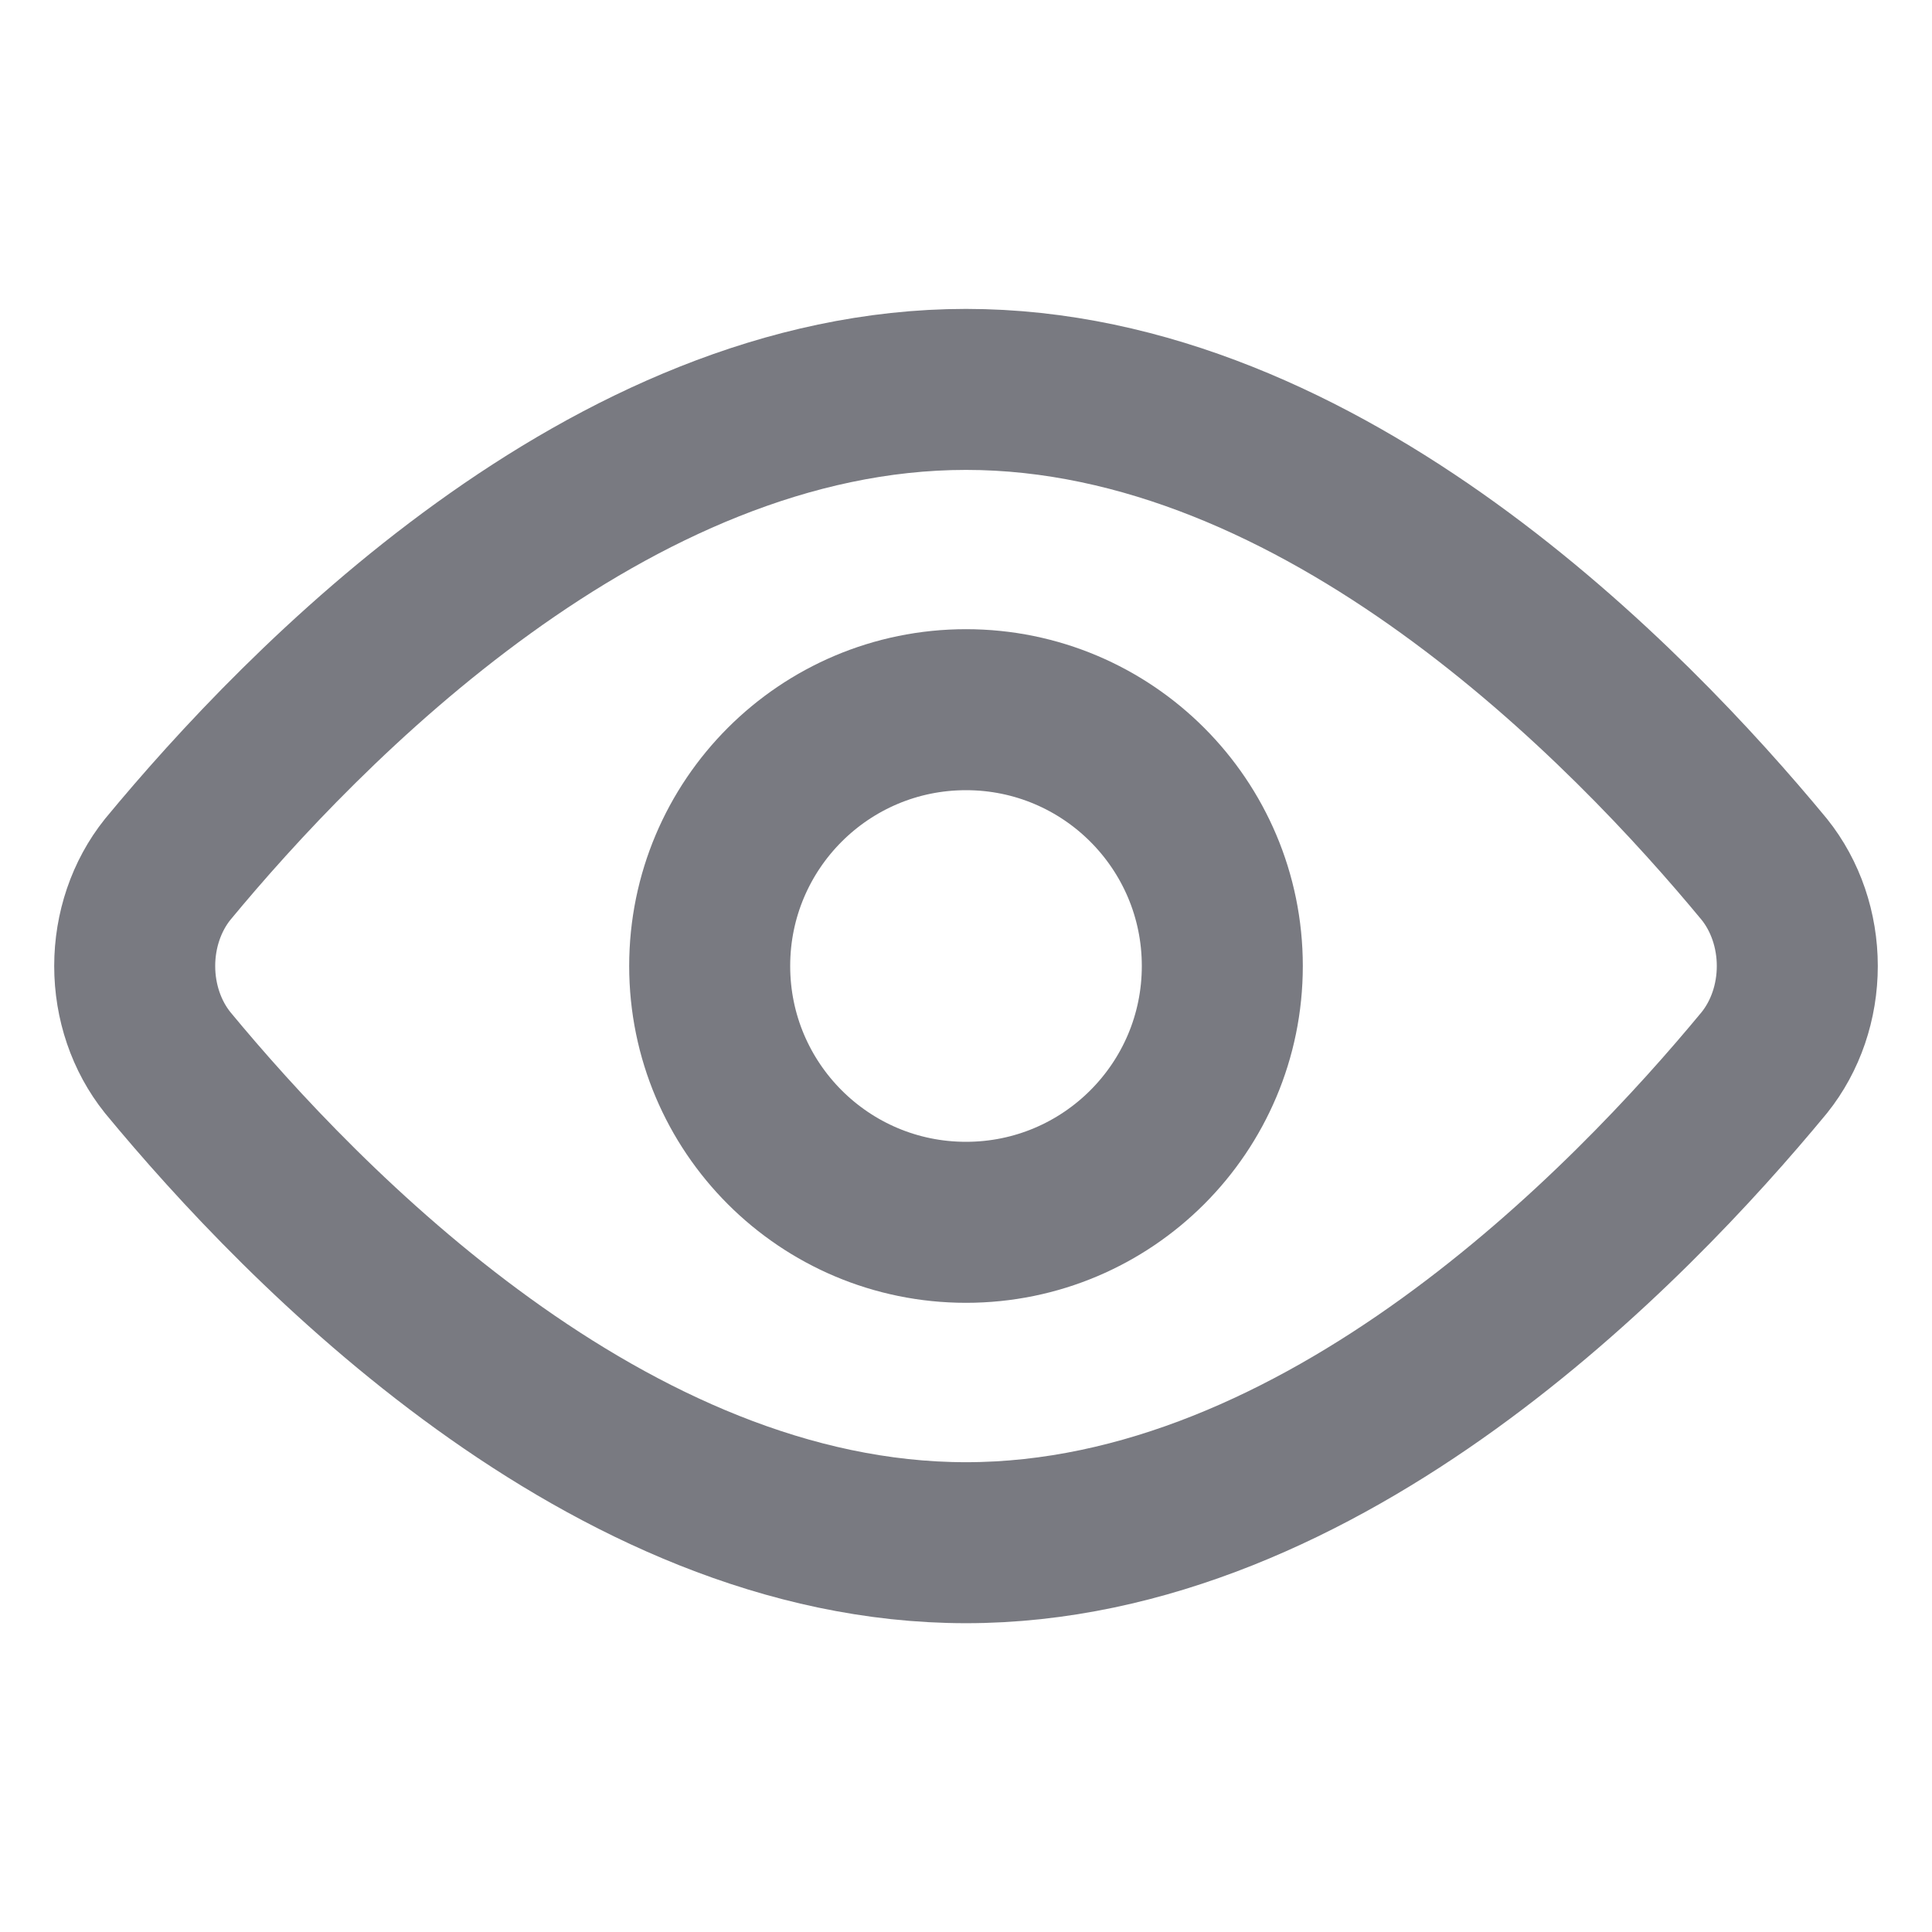
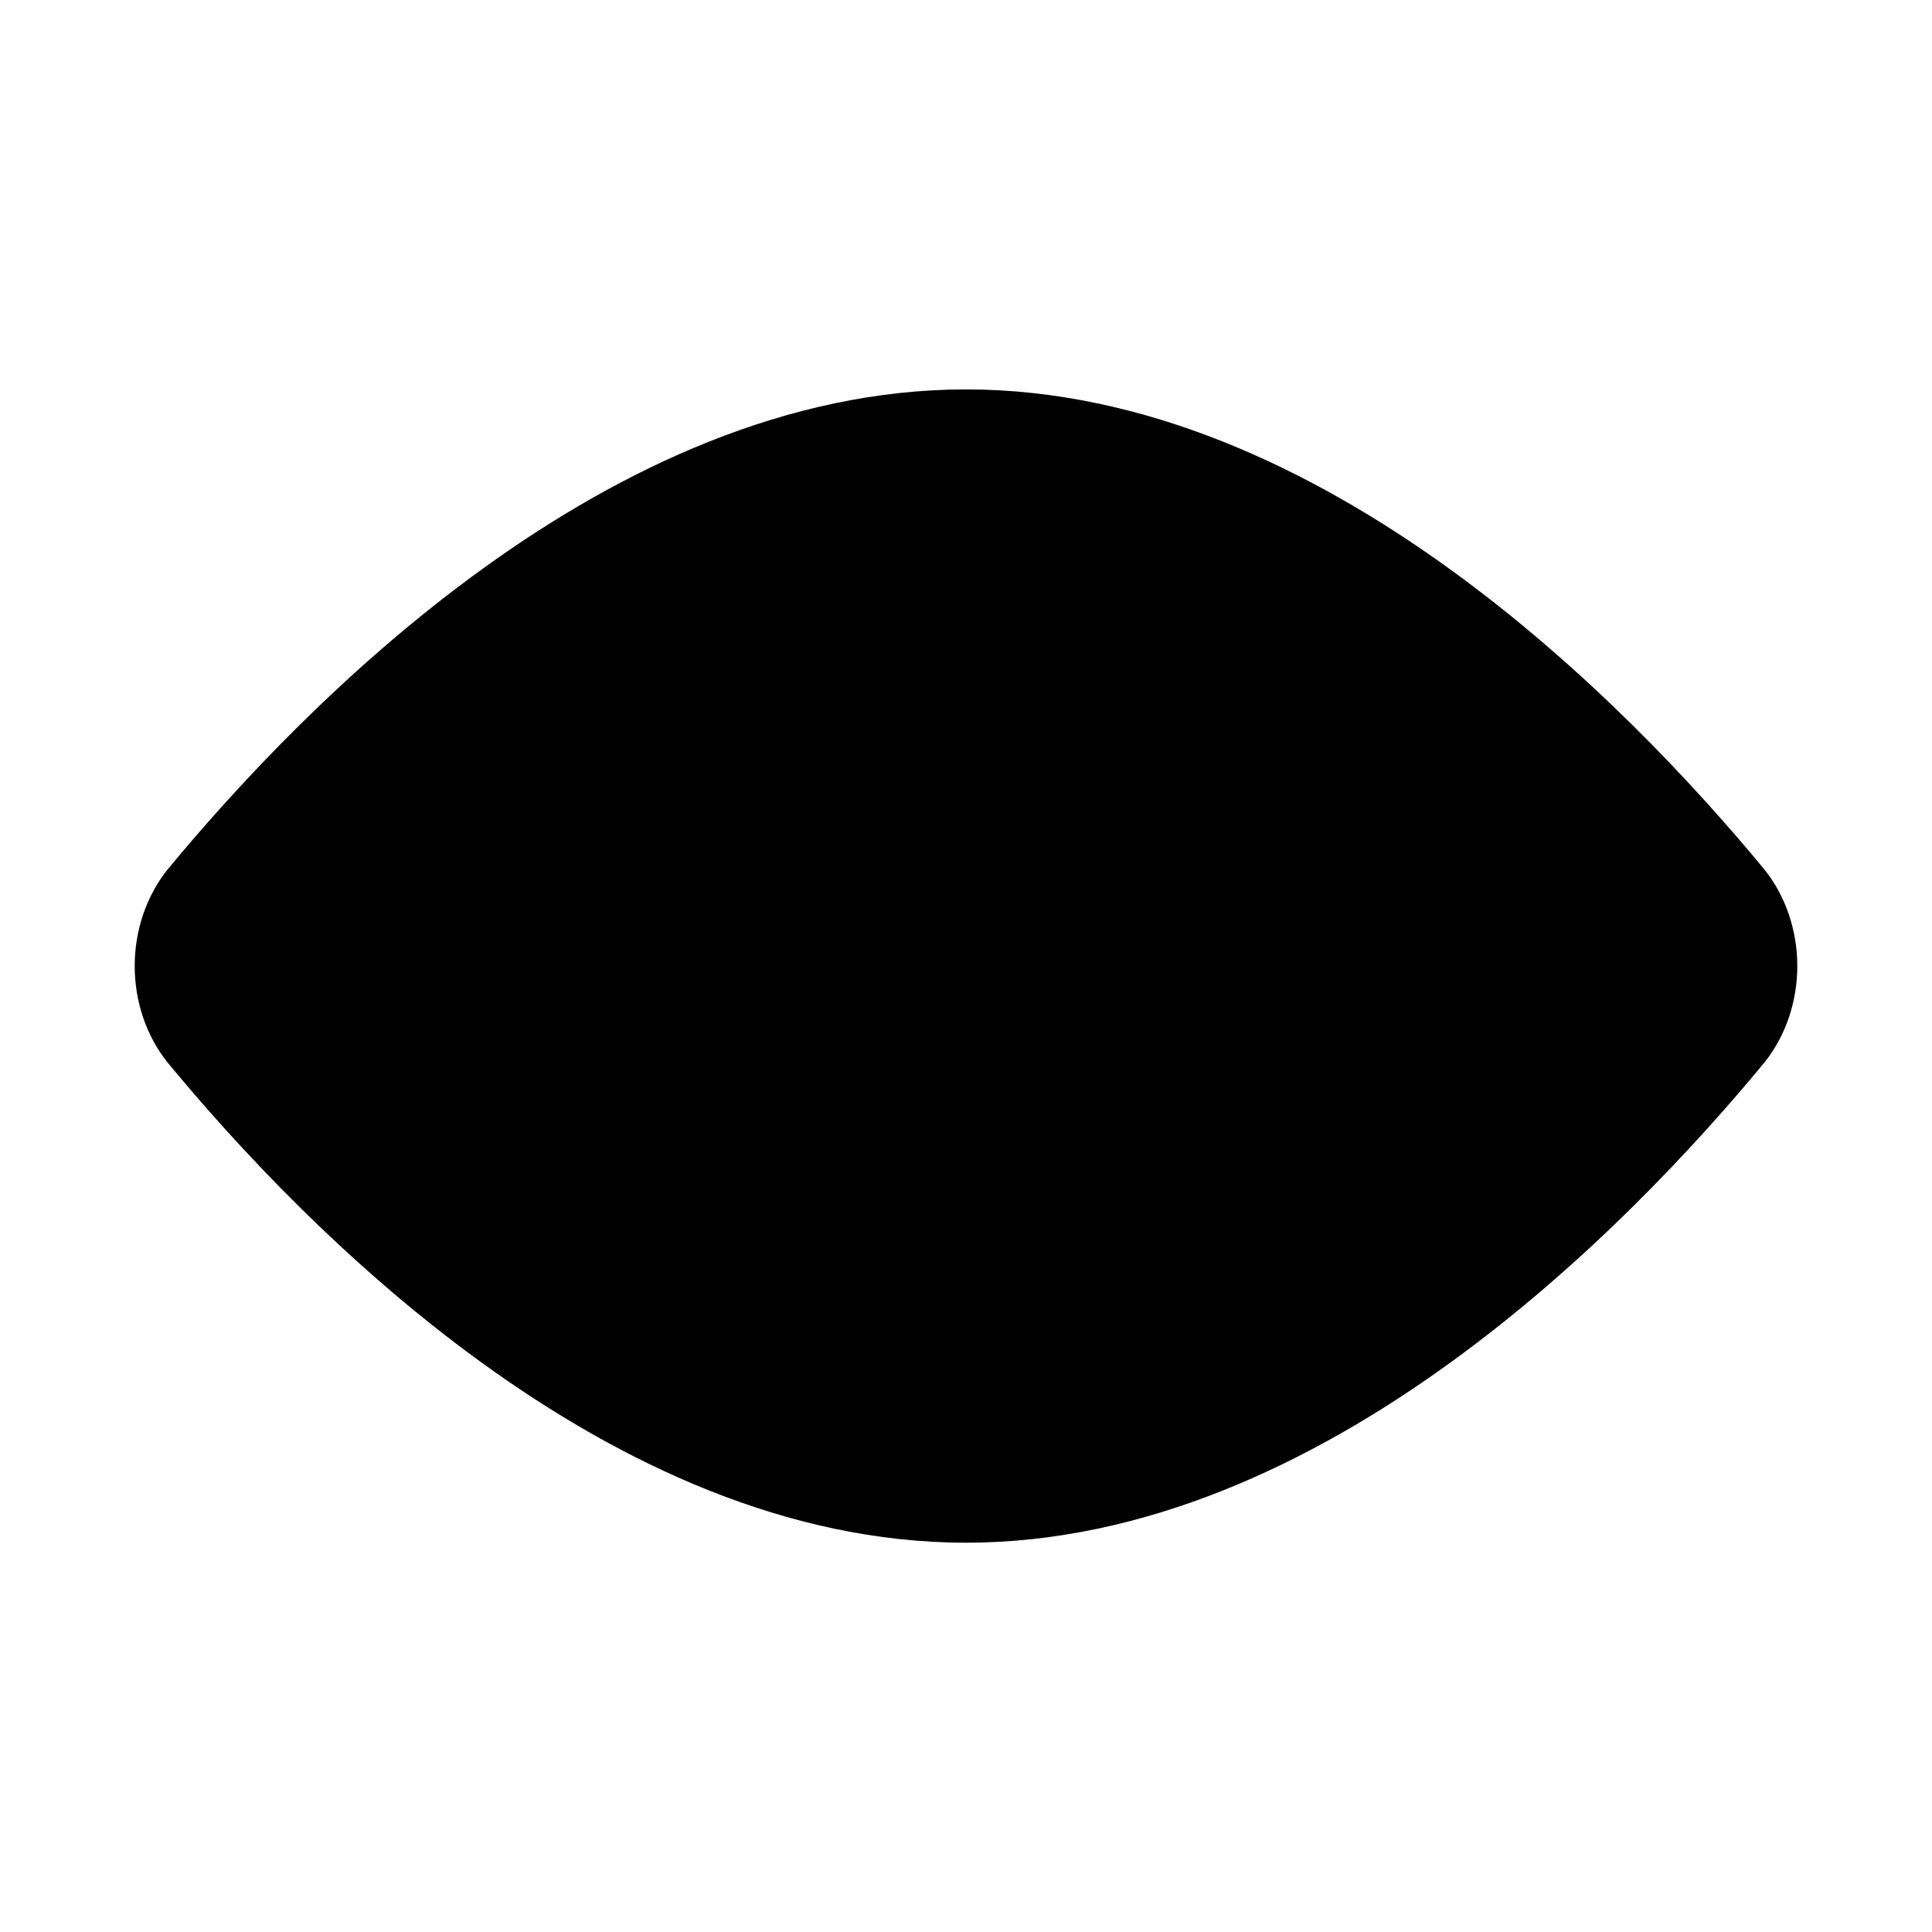
- <svg xmlns="http://www.w3.org/2000/svg" width="18" height="18" viewBox="0 0 18 18" fill="none">
+ <svg xmlns="http://www.w3.org/2000/svg" viewBox="0 0 18 18">
  <g id="visible">
    <g id="icon">
-       <path id="Vector" d="M16.438 8.1C16.636 8.347 16.745 8.668 16.745 9C16.745 9.333 16.636 9.653 16.438 9.9C15.184 11.418 12.331 14.373 9 14.373C5.669 14.373 2.816 11.418 1.562 9.9C1.364 9.653 1.255 9.333 1.255 9C1.255 8.668 1.364 8.347 1.562 8.1C2.816 6.583 5.669 3.628 9 3.628C12.331 3.628 15.184 6.583 16.438 8.1Z" stroke="#797A81" stroke-width="1.5" stroke-linecap="round" stroke-linejoin="round" />
-       <path id="Vector_2" d="M9 11.388C10.319 11.388 11.388 10.319 11.388 9C11.388 7.681 10.319 6.612 9 6.612C7.681 6.612 6.612 7.681 6.612 9C6.612 10.319 7.681 11.388 9 11.388Z" stroke="#797A81" stroke-width="1.5" stroke-linecap="round" stroke-linejoin="round" />
+       <path id="Vector" d="M16.438 8.1C16.636 8.347 16.745 8.668 16.745 9C16.745 9.333 16.636 9.653 16.438 9.9C15.184 11.418 12.331 14.373 9 14.373C5.669 14.373 2.816 11.418 1.562 9.9C1.364 9.653 1.255 9.333 1.255 9C1.255 8.668 1.364 8.347 1.562 8.1C2.816 6.583 5.669 3.628 9 3.628C12.331 3.628 15.184 6.583 16.438 8.1Z" />
+       <path id="Vector_2" d="M9 11.388C10.319 11.388 11.388 10.319 11.388 9C11.388 7.681 10.319 6.612 9 6.612C7.681 6.612 6.612 7.681 6.612 9C6.612 10.319 7.681 11.388 9 11.388Z" />
    </g>
  </g>
</svg>
